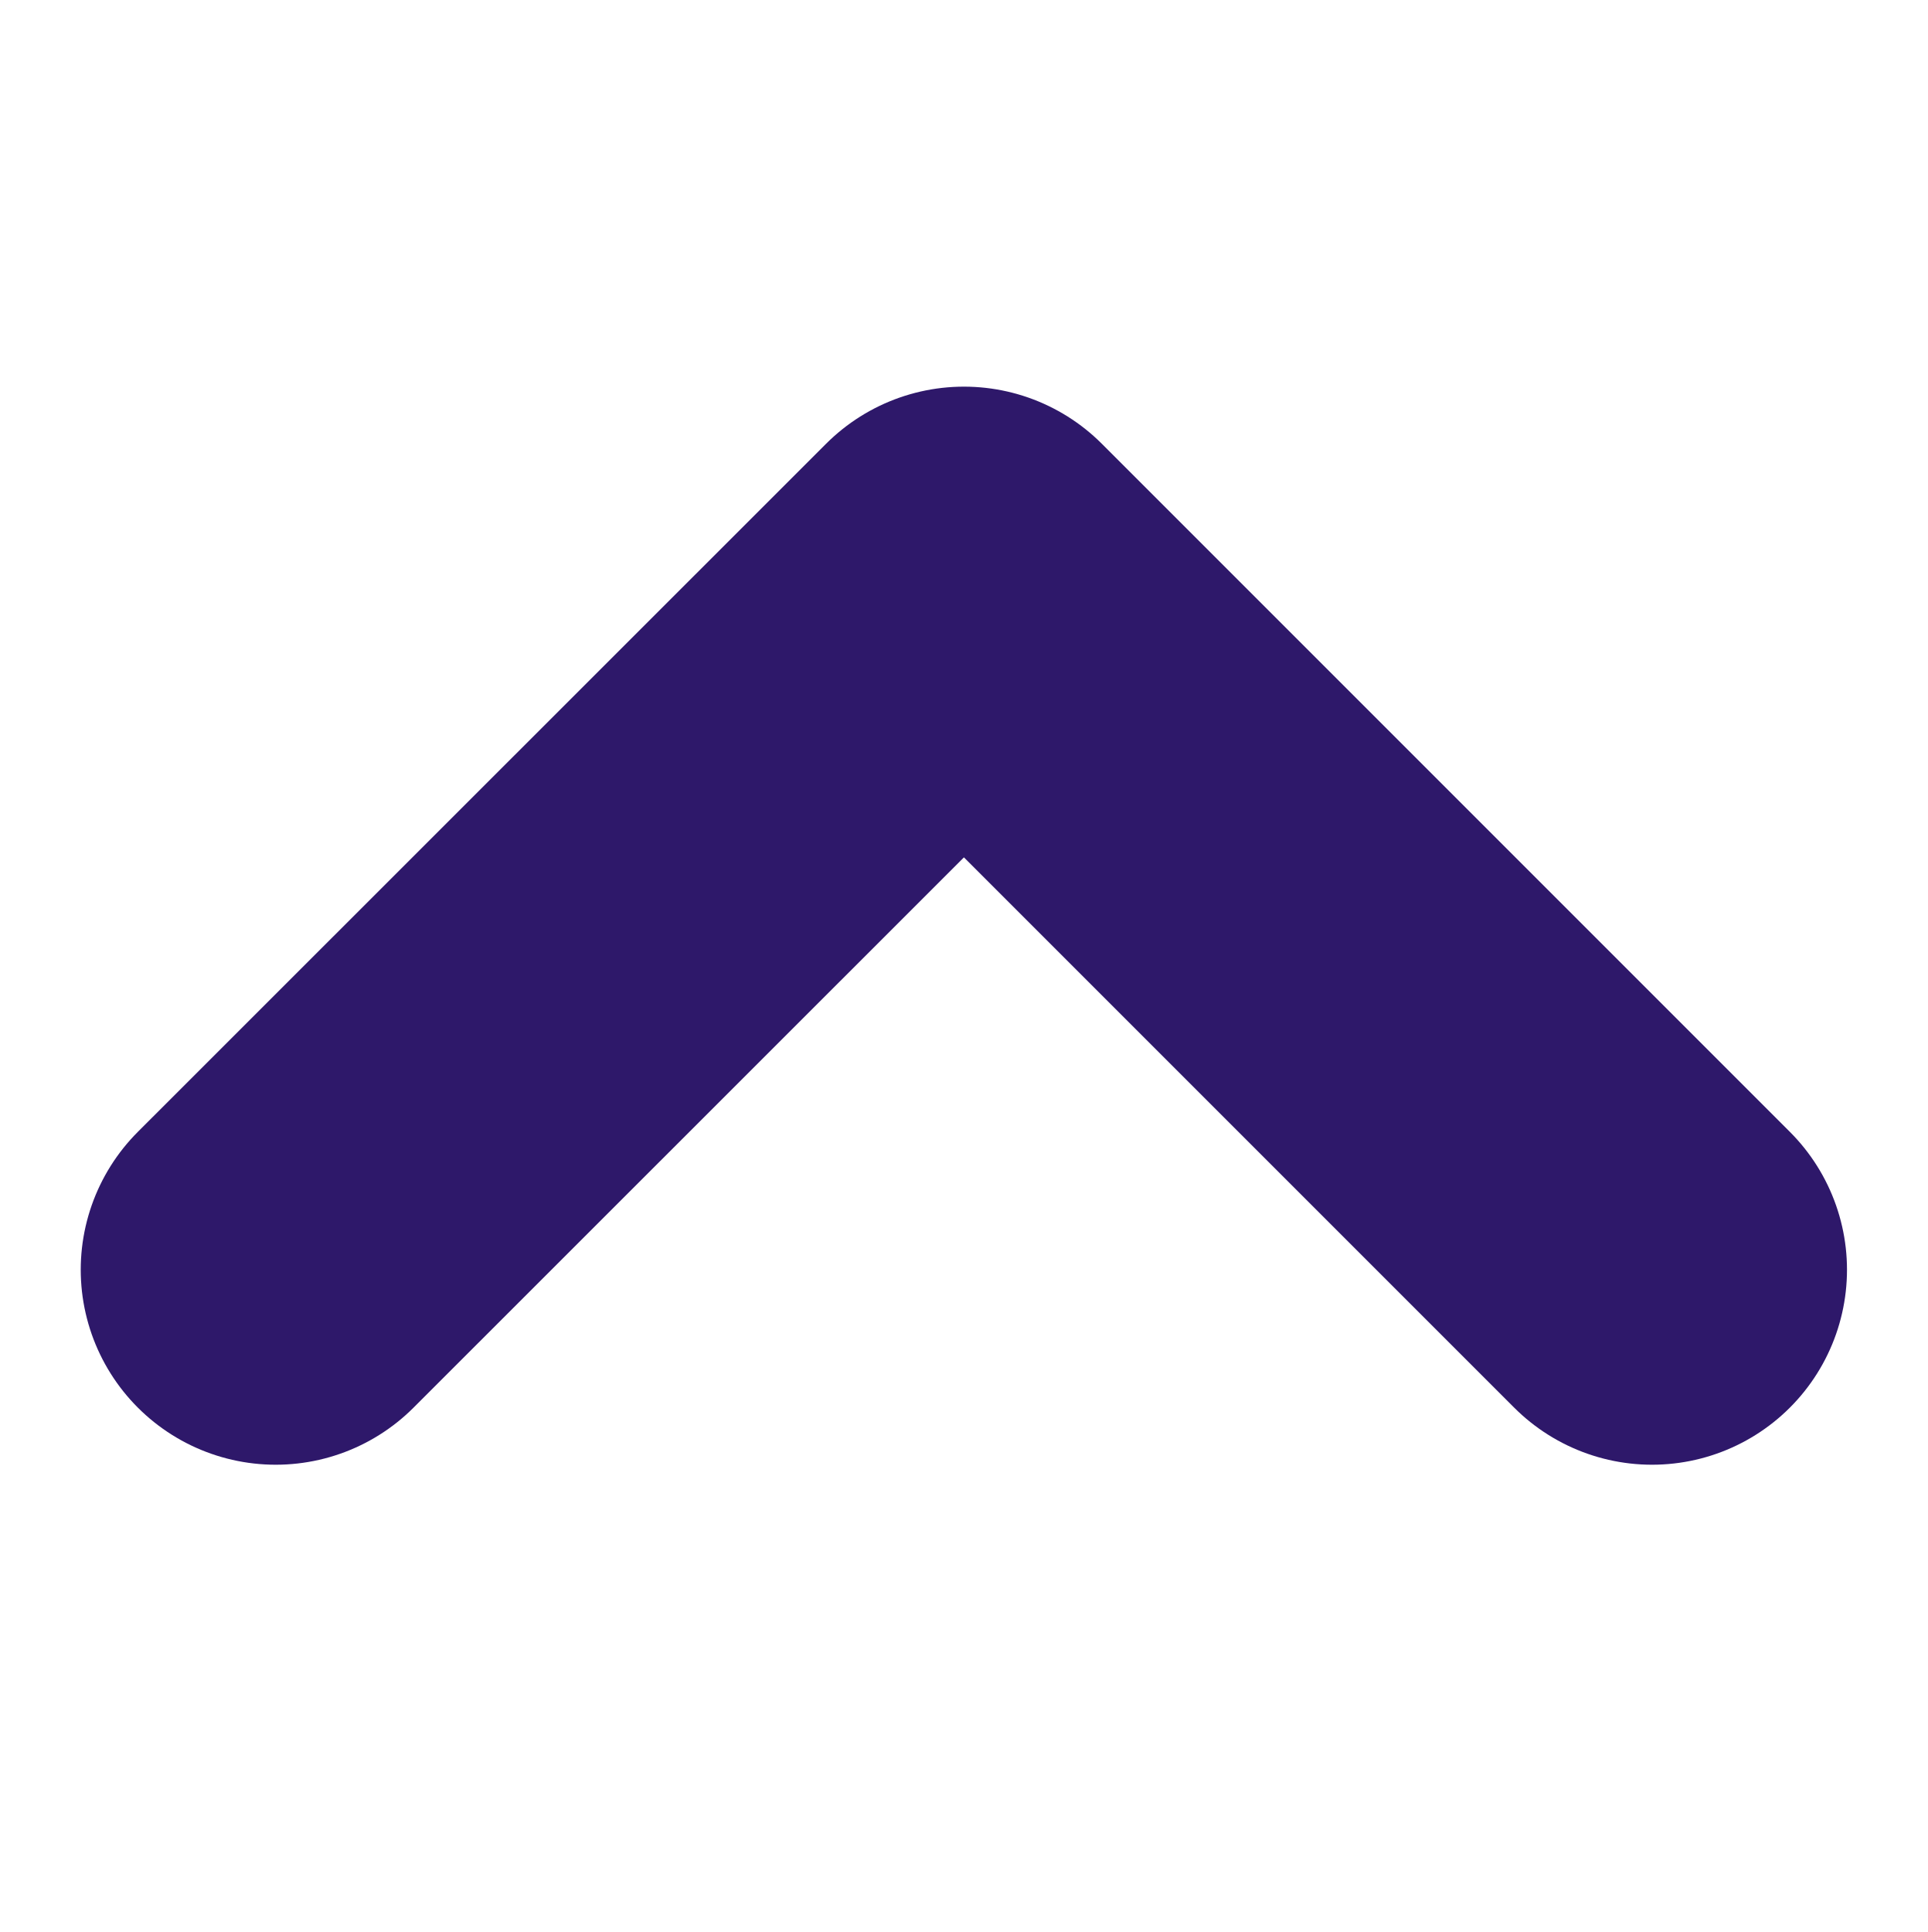
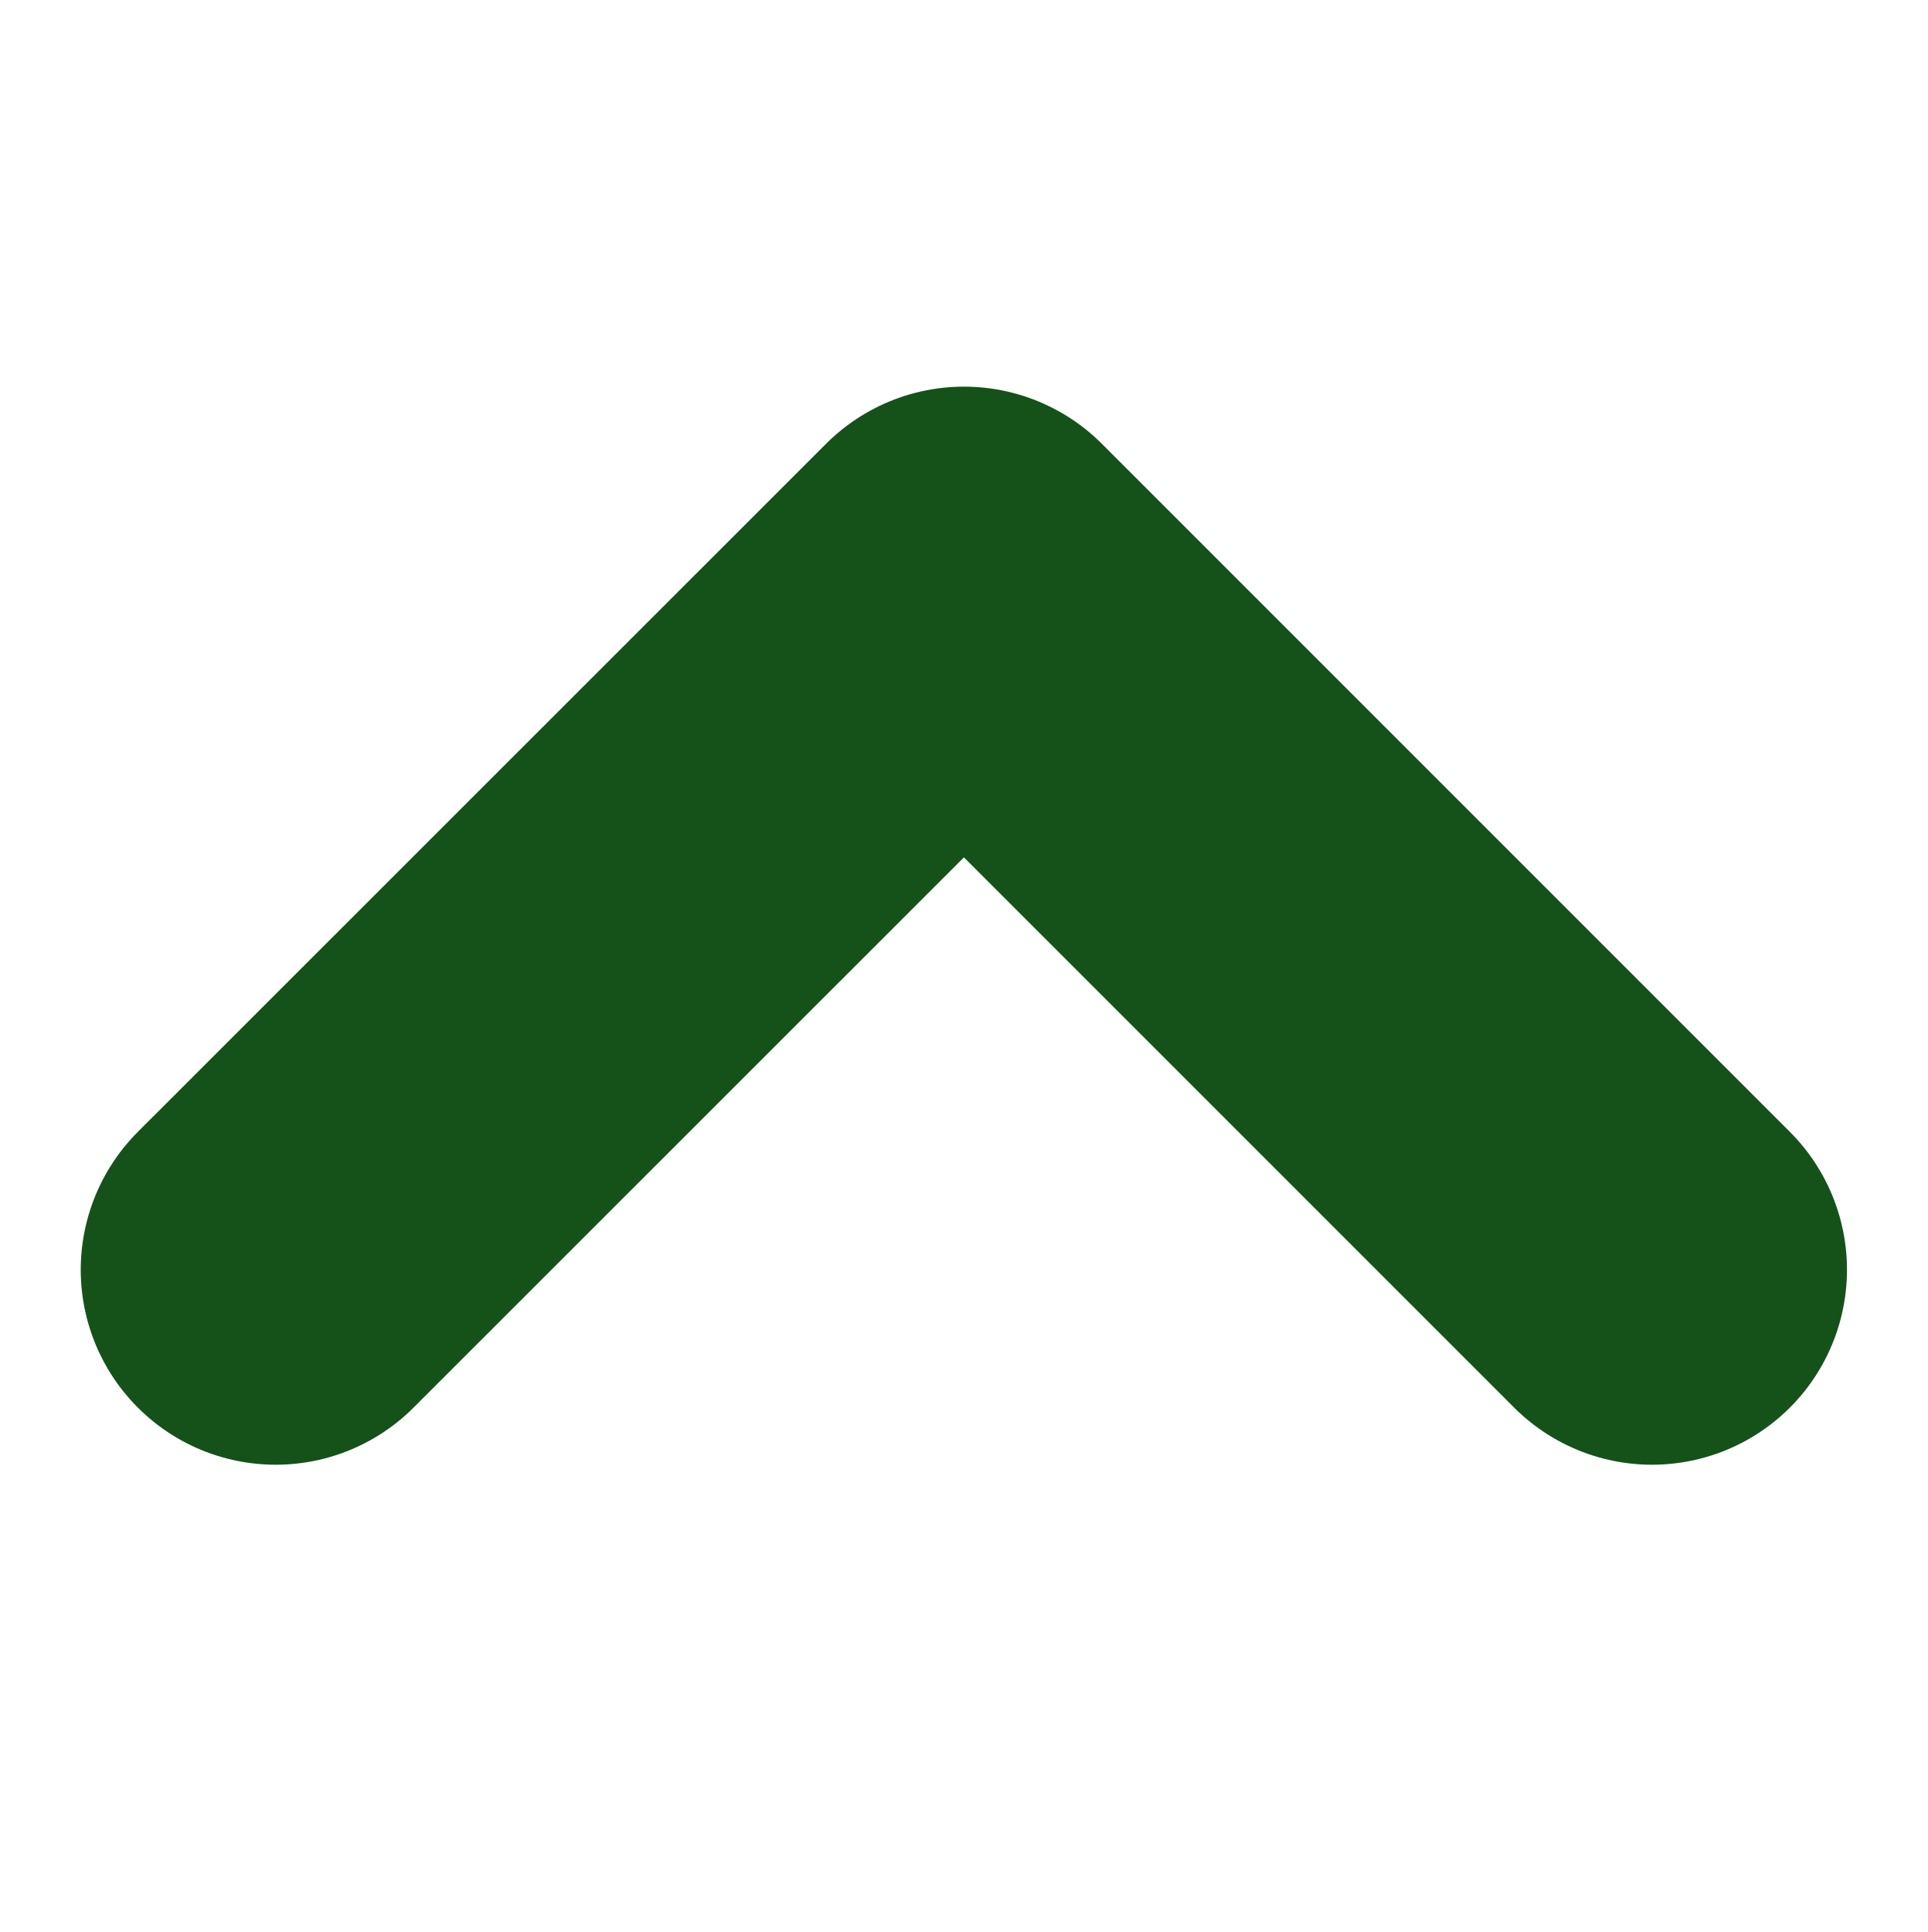
<svg xmlns="http://www.w3.org/2000/svg" width="25.887" height="25.943" viewBox="0 0 9.887 5.943">
-   <path id="Path_157" data-name="Path 157" d="M6502.544,2805l3.529,3.53-3.529,3.529" transform="translate(-2803.586 6507.073) rotate(-90)" fill="none" stroke="#2E186A" stroke-linecap="round" stroke-linejoin="round" stroke-width="2" />
+   <path id="Path_157" data-name="Path 157" d="M6502.544,2805l3.529,3.53-3.529,3.529" transform="translate(-2803.586 6507.073) rotate(-90)" fill="none" stroke="#15521a" stroke-linecap="round" stroke-linejoin="round" stroke-width="2" />
</svg>
